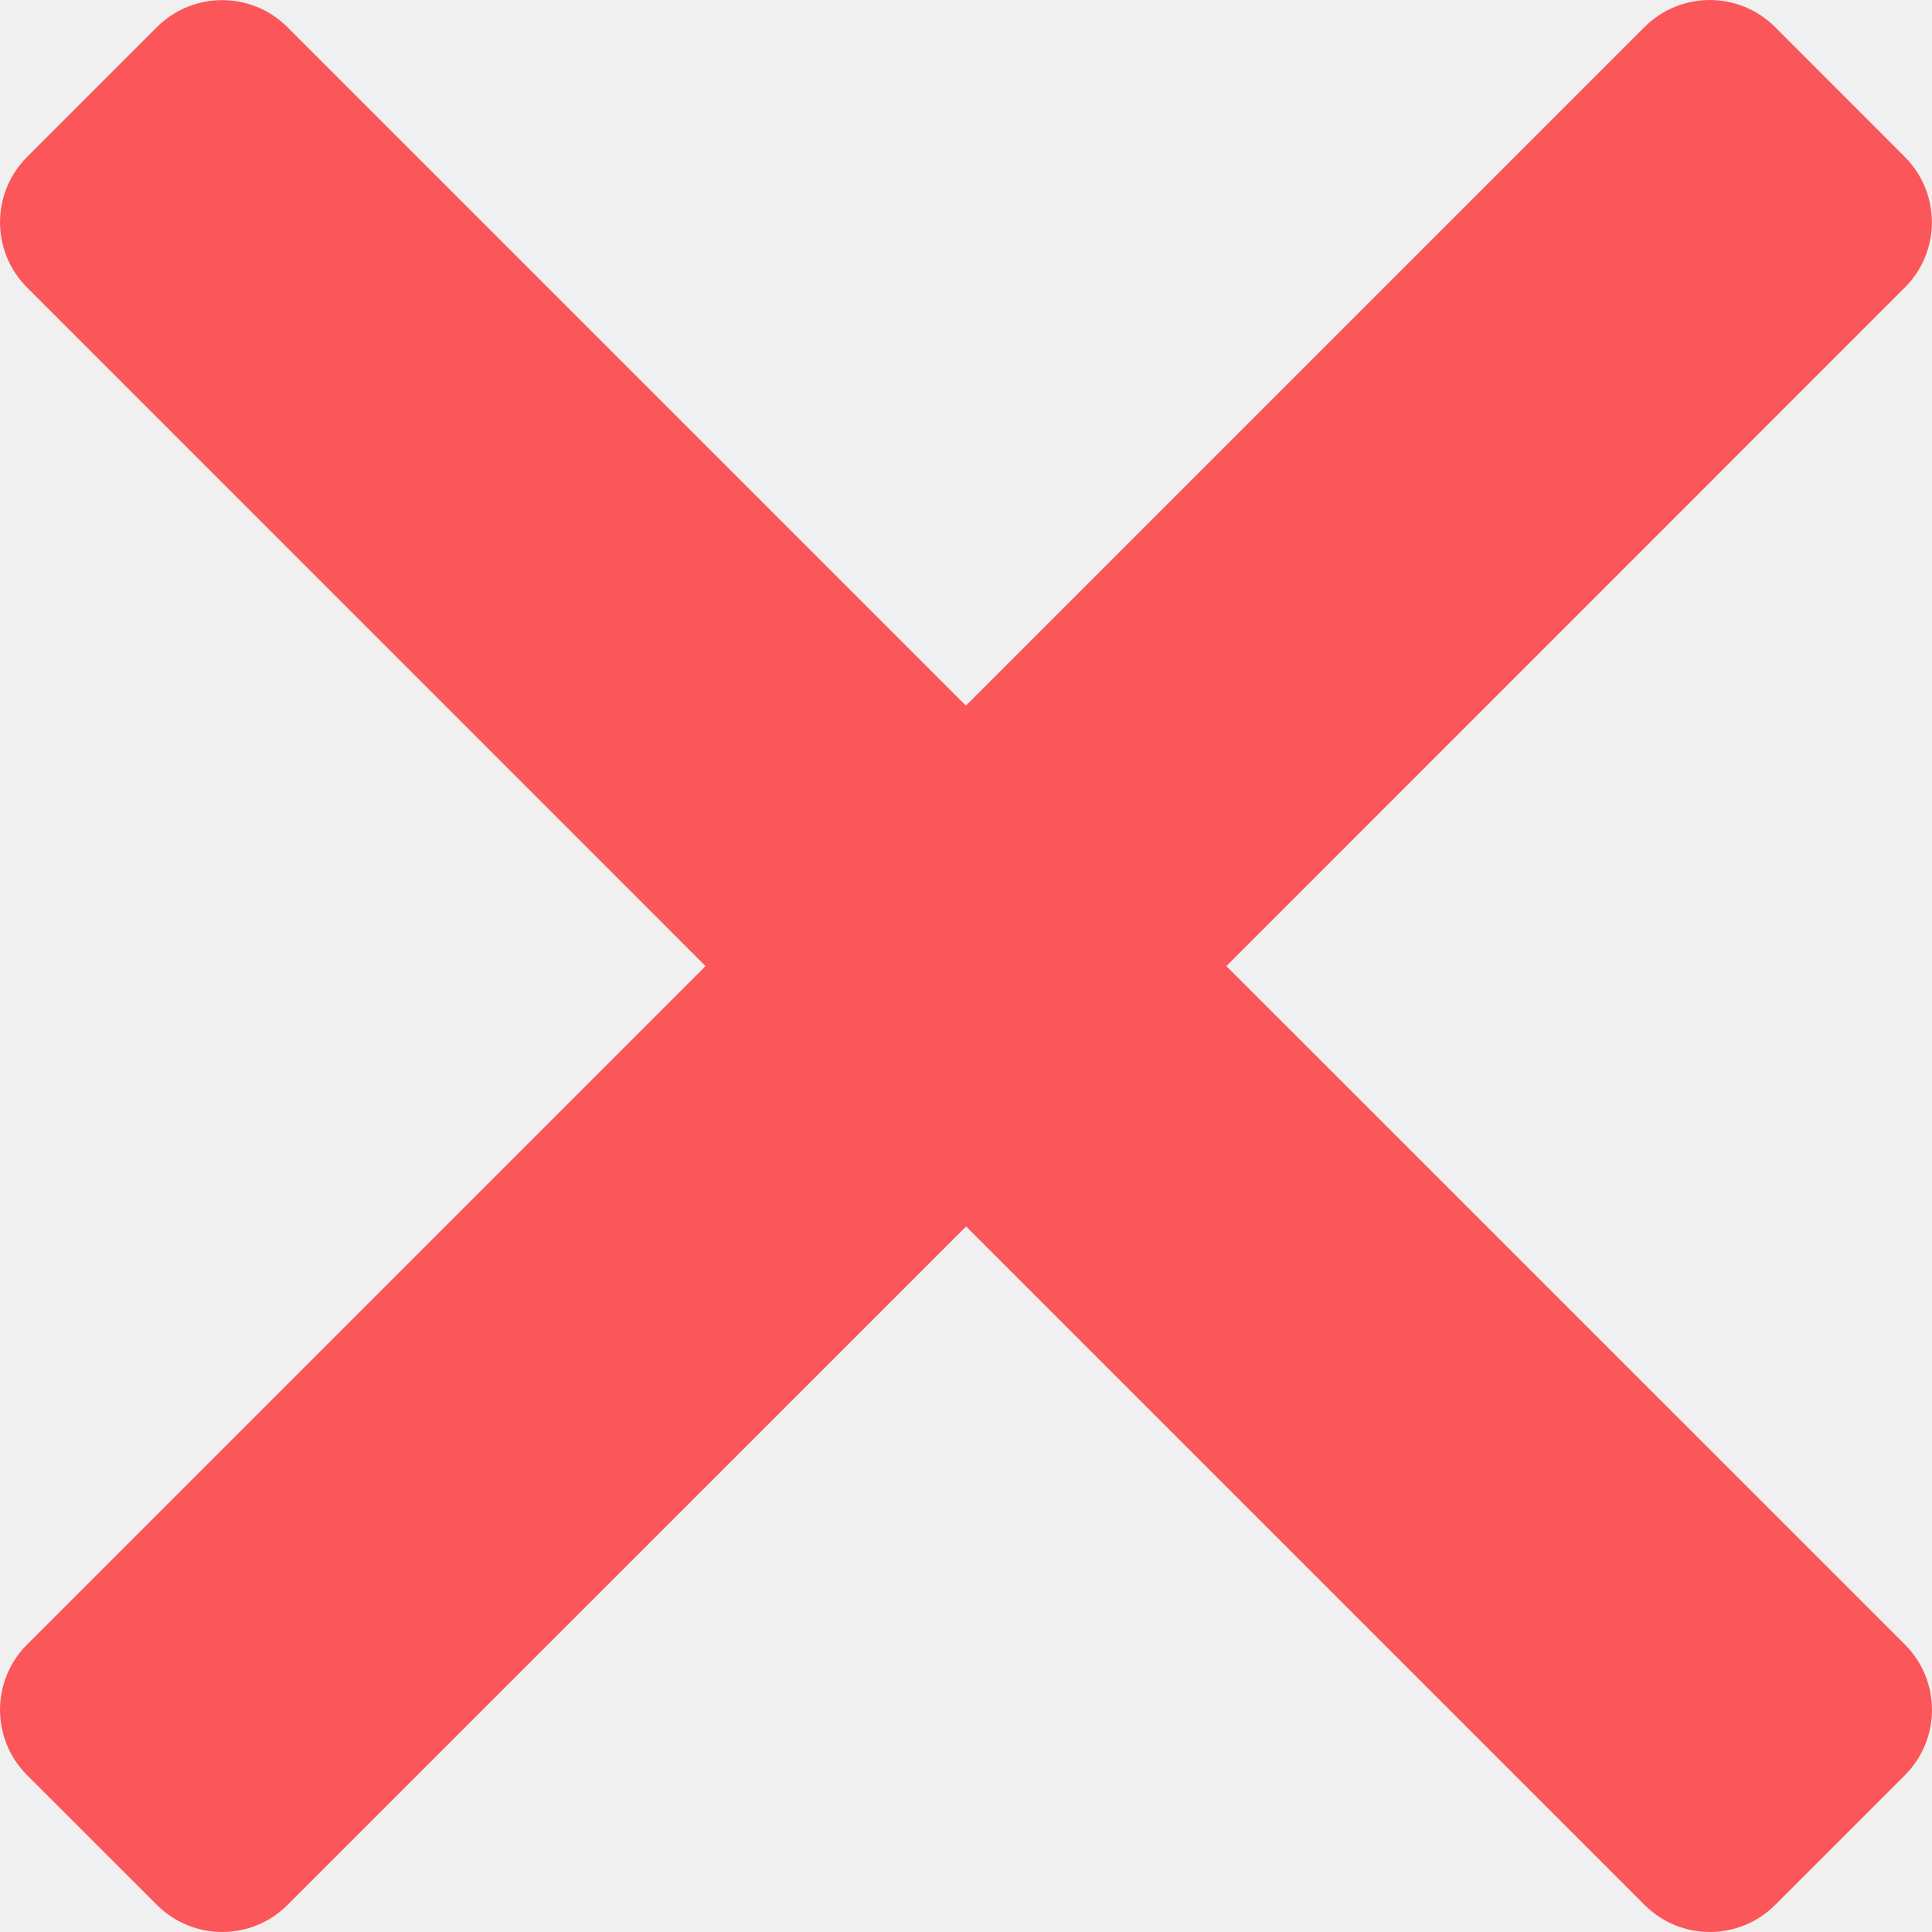
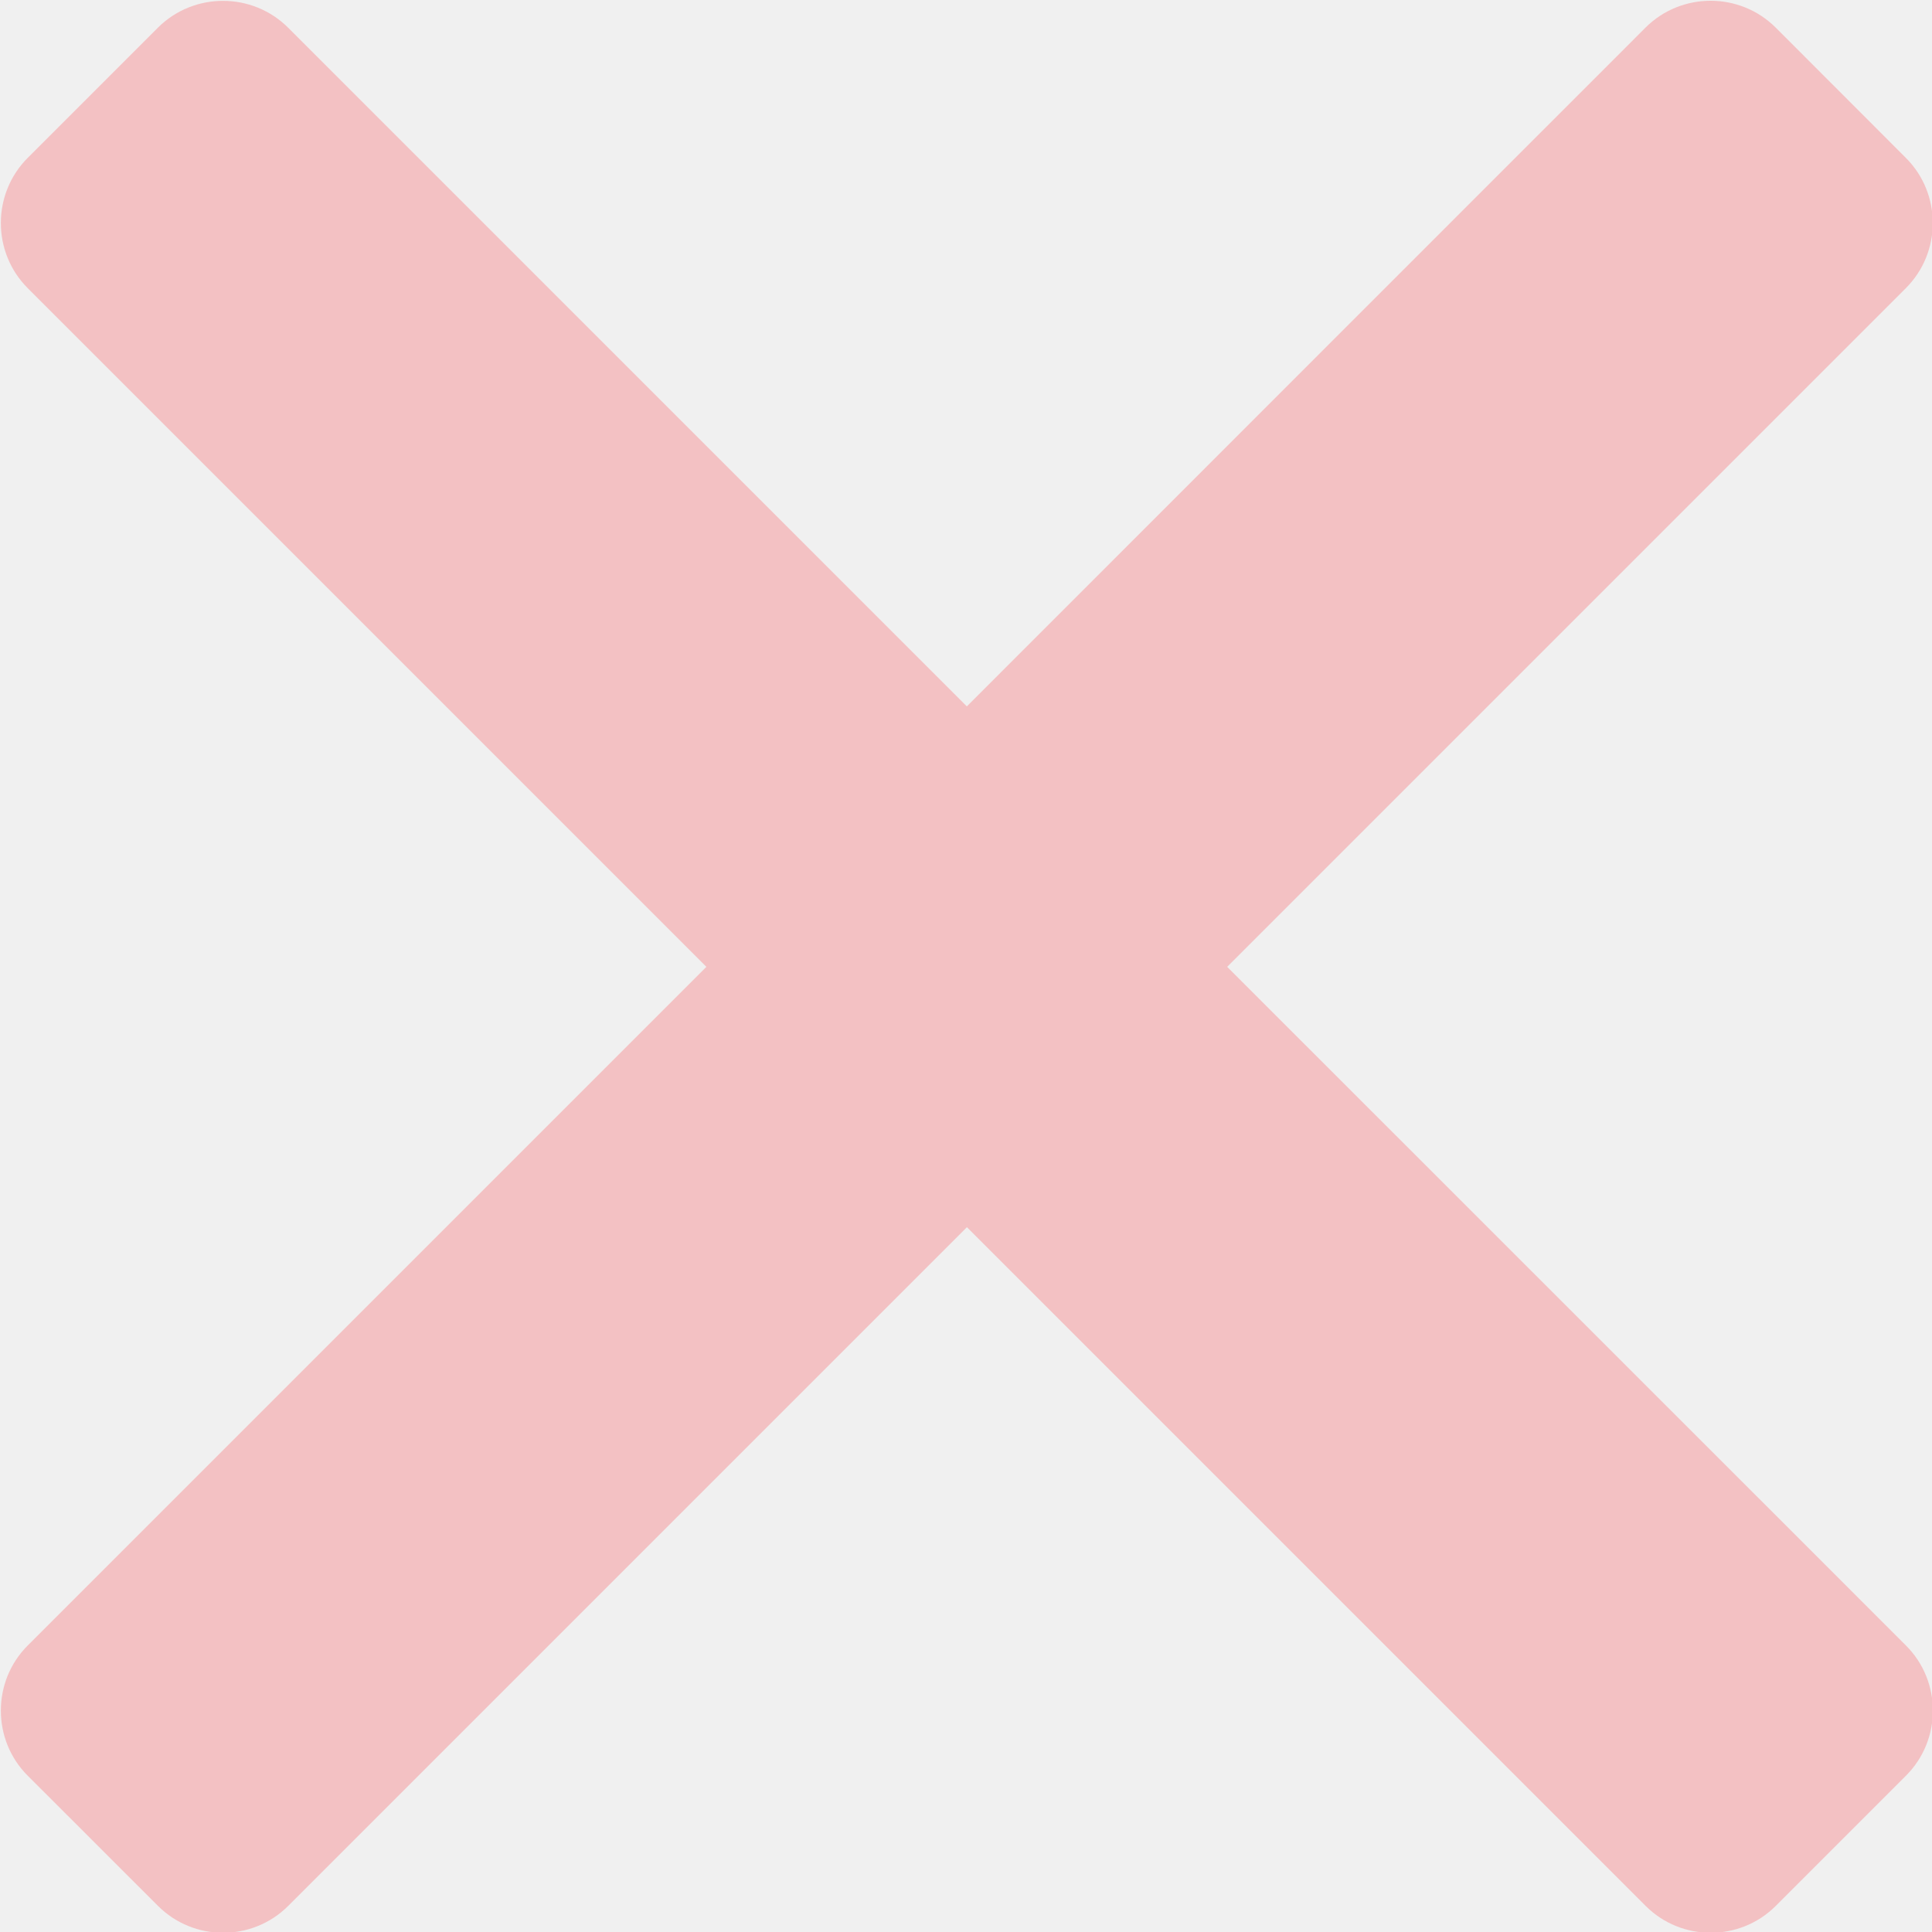
<svg xmlns="http://www.w3.org/2000/svg" width="21" height="21" viewBox="0 0 21 21" fill="none">
-   <path d="M13.33 10.501L20.707 3.123C21.096 2.732 21.096 2.1 20.707 1.708L19.292 0.292C18.901 -0.097 18.268 -0.097 17.877 0.292L10.499 7.67L3.122 0.293C2.731 -0.096 2.099 -0.096 1.707 0.293L0.292 1.708C-0.097 2.1 -0.097 2.732 0.292 3.123L7.669 10.501L0.292 17.878C-0.097 18.269 -0.097 18.901 0.292 19.293L1.708 20.708C2.1 21.097 2.732 21.097 3.123 20.708L10.501 13.331L17.878 20.708C18.269 21.097 18.901 21.097 19.293 20.708L20.708 19.293C21.097 18.901 21.097 18.269 20.708 17.878L13.33 10.501Z" fill="#FB565A" />
+   <g clip-path="url(#clip0)">
+     <path d="M13.339 10.509L20.716 3.132C21.106 2.742 21.106 2.106 20.716 1.716L19.301 0.3C18.912 -0.089 18.275 -0.089 17.886 0.3L10.509 7.678L3.132 0.301C2.742 -0.088 2.106 -0.088 1.716 0.301L0.301 1.716C-0.088 2.106 -0.088 2.742 0.301 3.132L7.678 10.509L0.301 17.886C-0.088 18.275 -0.088 18.912 0.301 19.301L1.717 20.716C2.107 21.106 2.743 21.106 3.133 20.716L10.51 13.339L17.887 20.716C18.276 21.106 18.913 21.106 19.302 20.716L20.717 19.301C21.107 18.912 21.107 18.275 20.717 17.886L13.339 10.509Z" fill="#FB565A" fill-opacity="0.3" />
+   </g>
+   <defs>
+     <clipPath id="clip0">
+       <rect width="21" height="21" fill="white" />
+     </clipPath>
+   </defs>
</svg>
